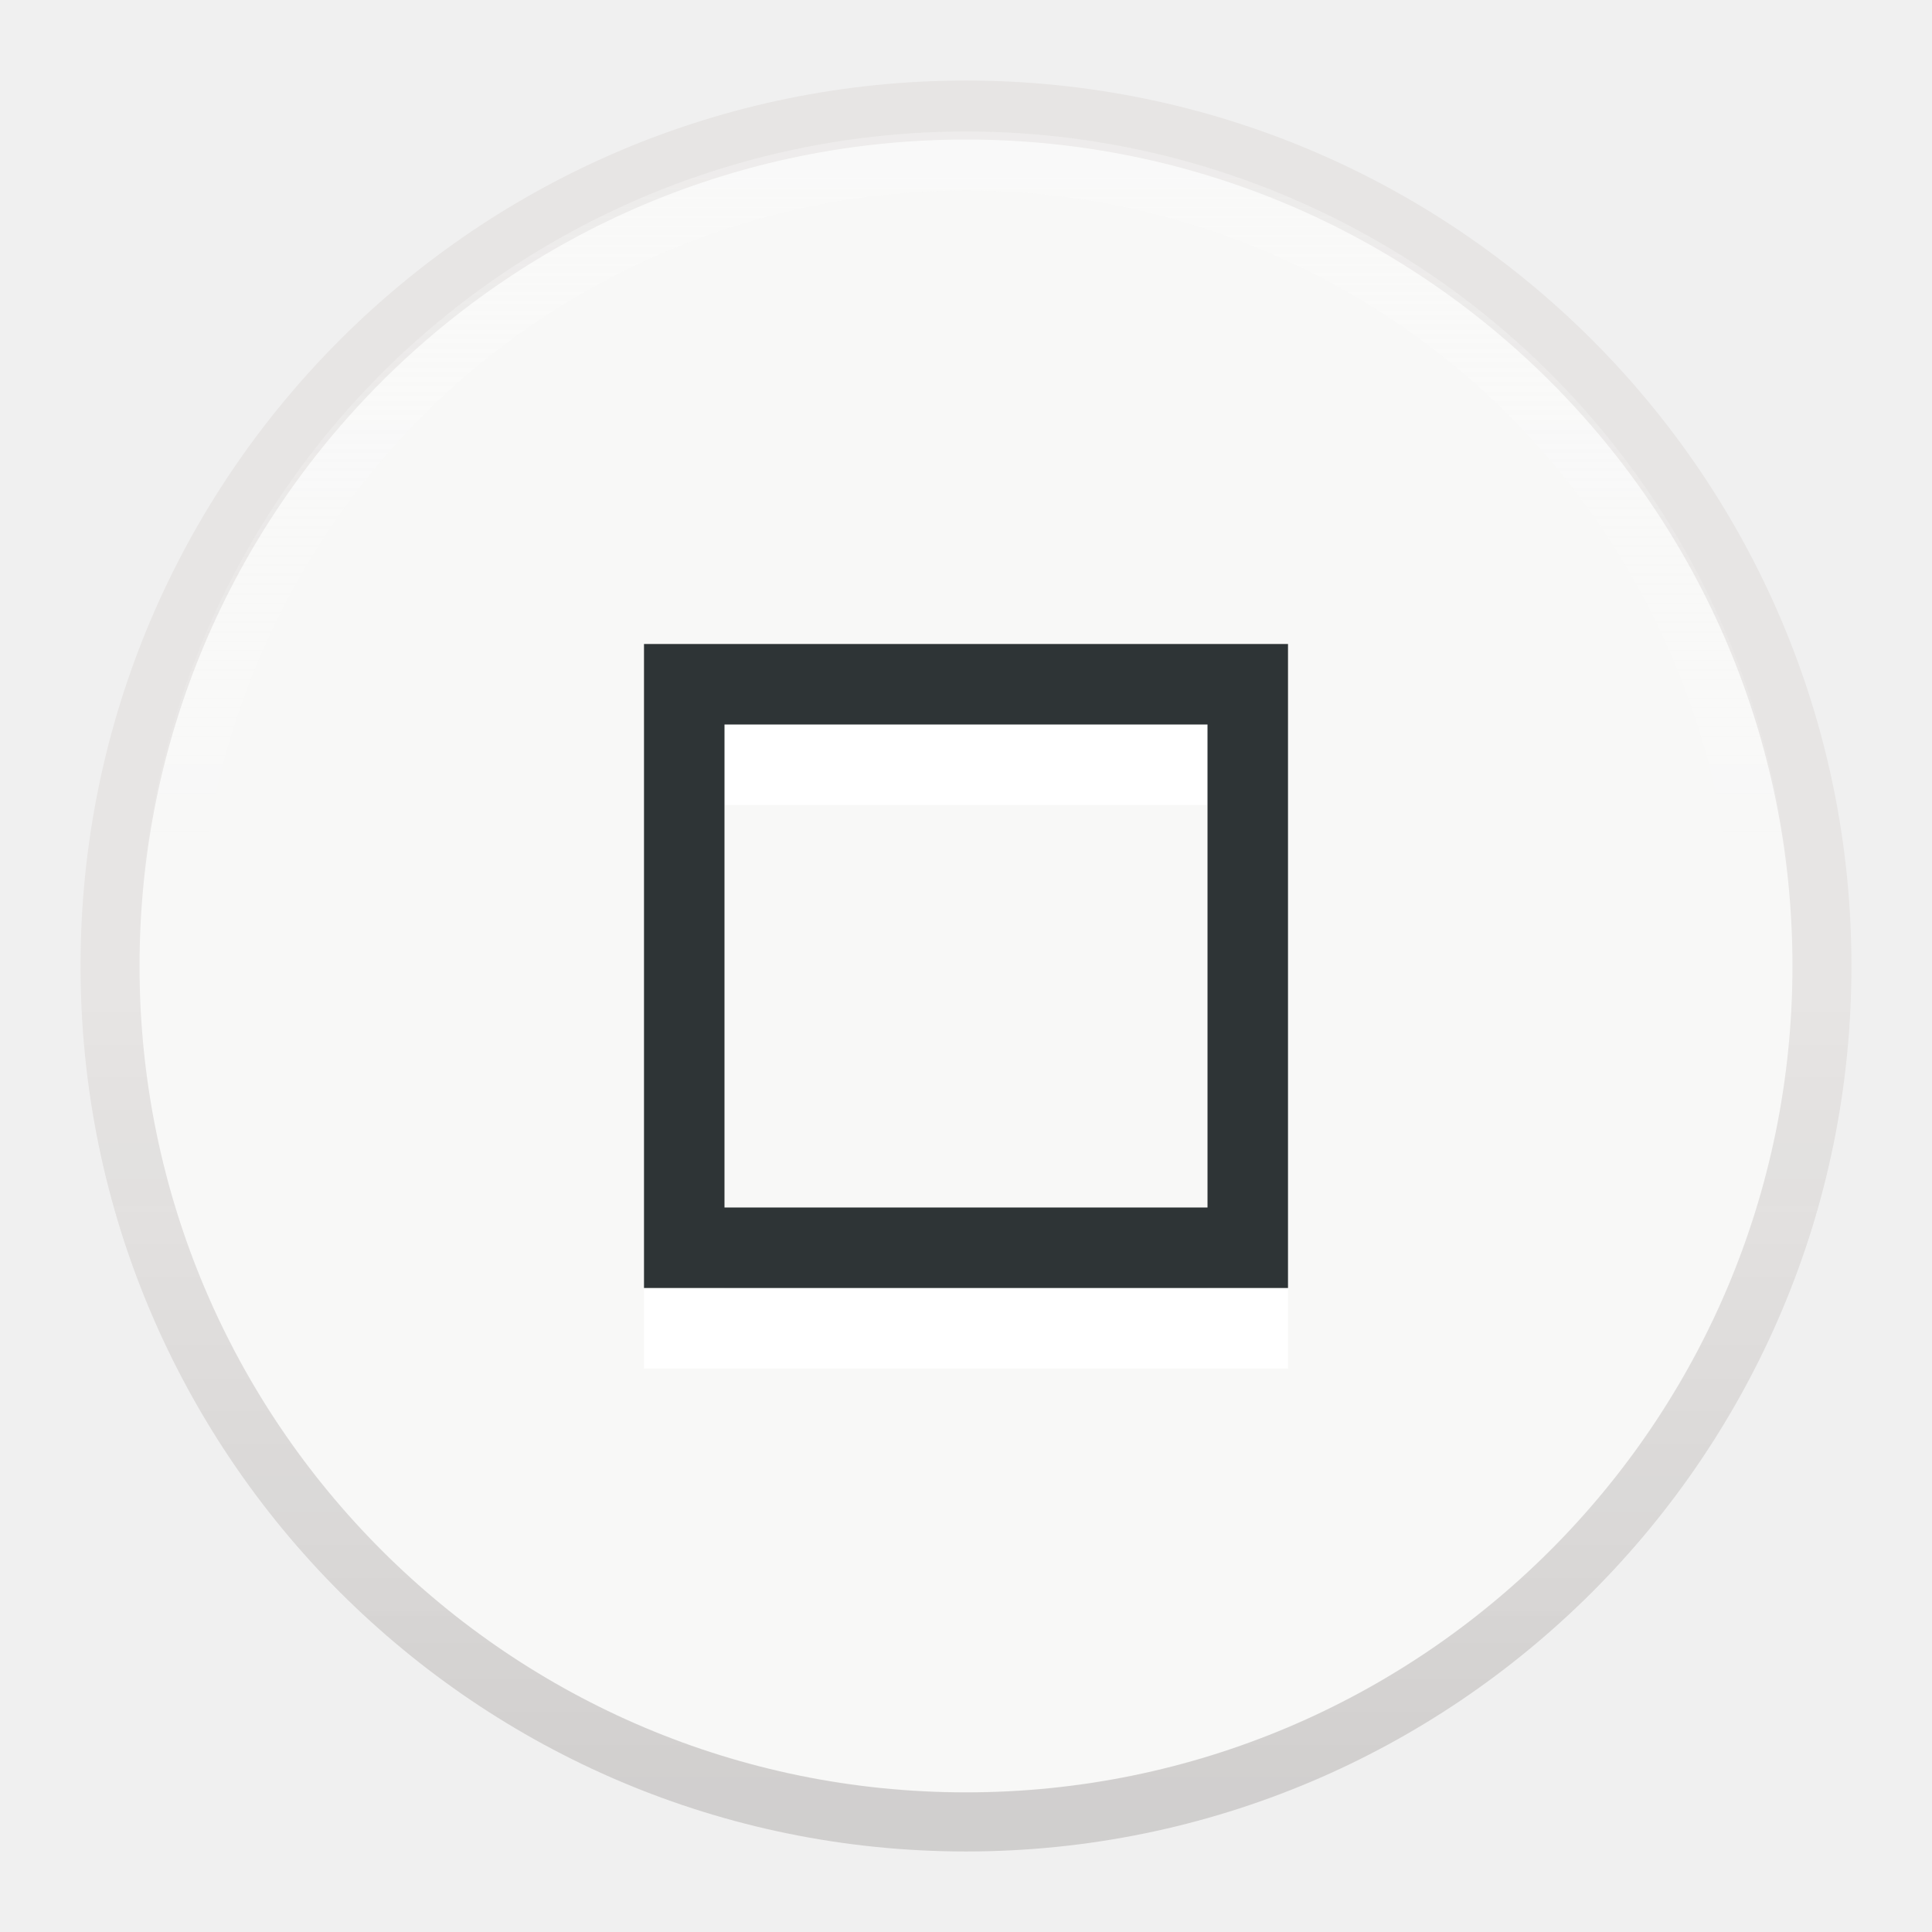
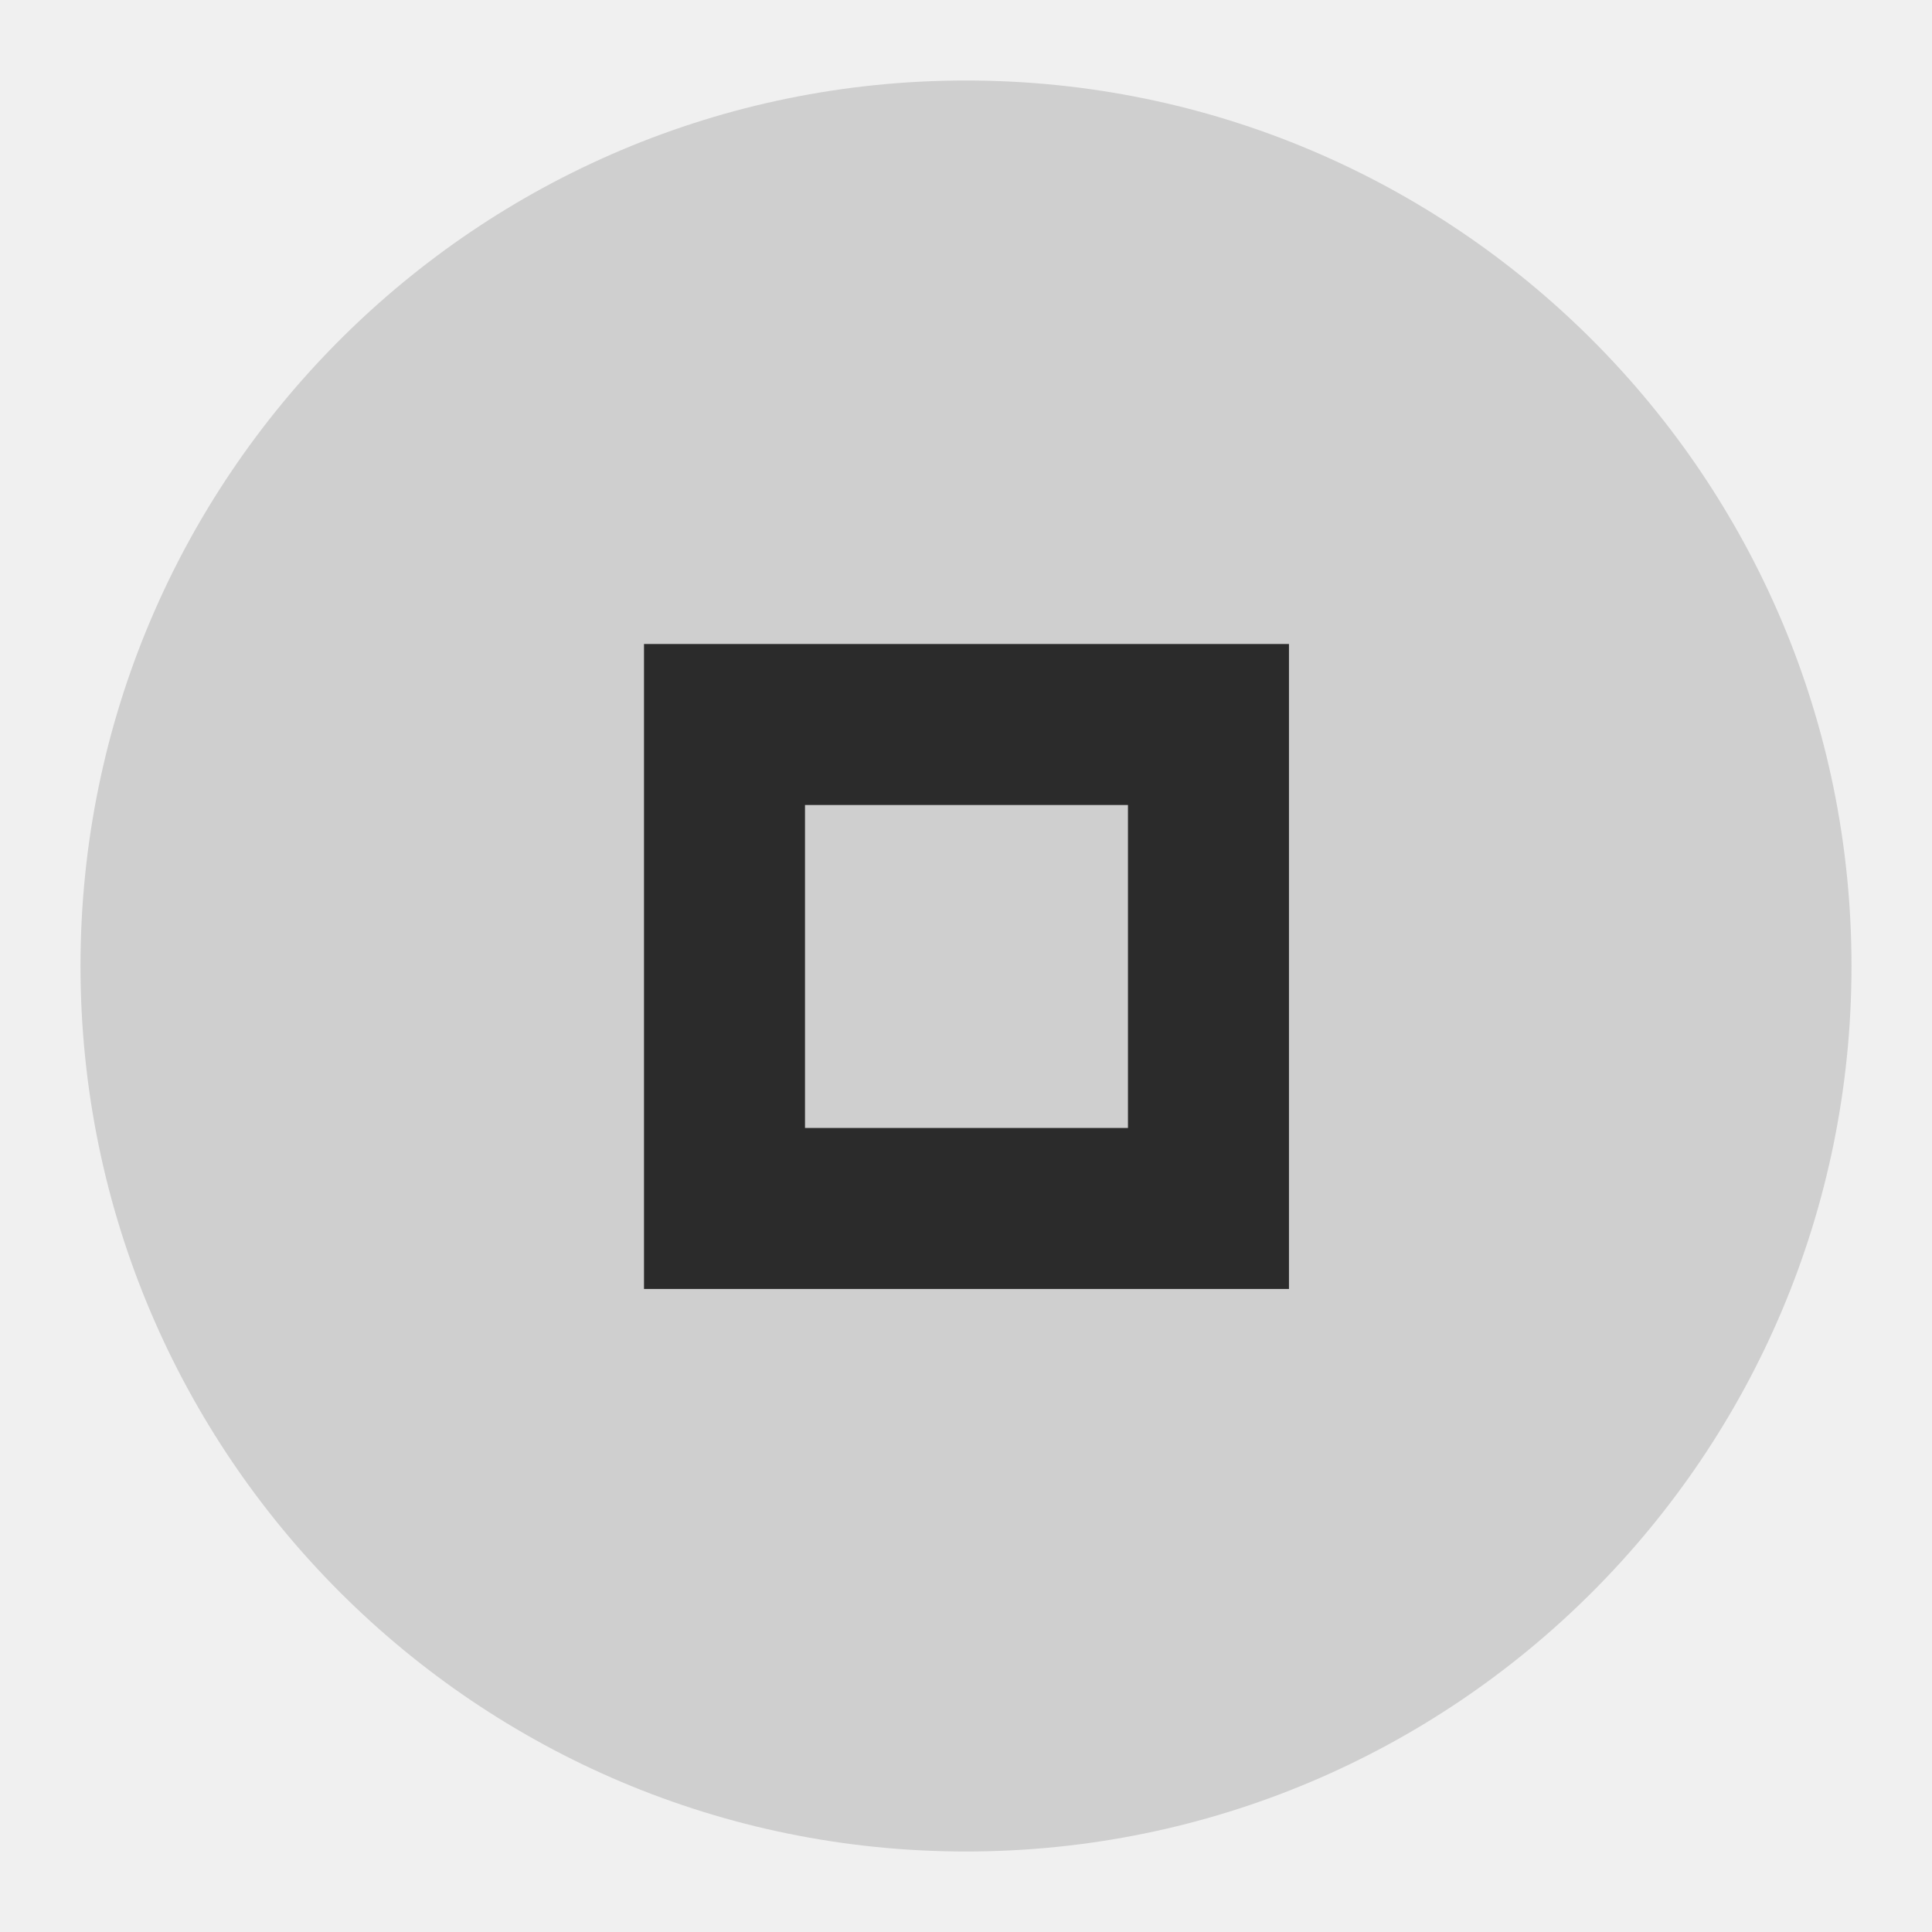
<svg xmlns="http://www.w3.org/2000/svg" height="24" width="24">
-   <linearGradient id="a" gradientUnits="userSpaceOnUse" x1="12.015" x2="12.015" y1="11.677" y2="2.028">
-     <stop offset="0" stop-color="#fff" stop-opacity="0" />
-     <stop offset="1" stop-color="#fcfcfc" stop-opacity=".322" />
-   </linearGradient>
-   <linearGradient id="b" gradientTransform="matrix(.7332916 0 0 -.7332916 -20.99809 5.400411)" gradientUnits="userSpaceOnUse" x1="45.021" x2="45.021" y1="-9.473" y2="-23.604">
-     <stop offset="0" stop-color="#1d1d1d" stop-opacity="0" />
-     <stop offset="1" />
-   </linearGradient>
-   <circle cx="12" cy="12" fill="#f8f8f7" r="10.633" stroke="#e7e5e4" stroke-width=".733" />
-   <path d="m2.099 12a9.901 9.901 0 1 1 19.801 0" fill="none" stroke="url(#a)" stroke-width=".733" />
-   <path d="m1.368 12c0 5.872 4.76 10.632 10.632 10.632a10.632 10.632 0 0 0 10.632-10.632" fill="none" opacity=".1" stroke="url(#b)" stroke-width=".735" />
-   <path d="m8 9v8h8v-8zm1 1h6v6h-6z" fill="#fff" />
-   <path d="m8 8v8h8v-8zm1 1h6v6h-6z" fill="#2e3436" />
+   <circle cx="12" cy="12" fill="#cfcfcf" r="11" />
+   <path d="m8 8v8.012h8.012v-8.012zm2 2h4.012v4.012h-4.012zm0 0" fill="#2b2b2b" />
</svg>
